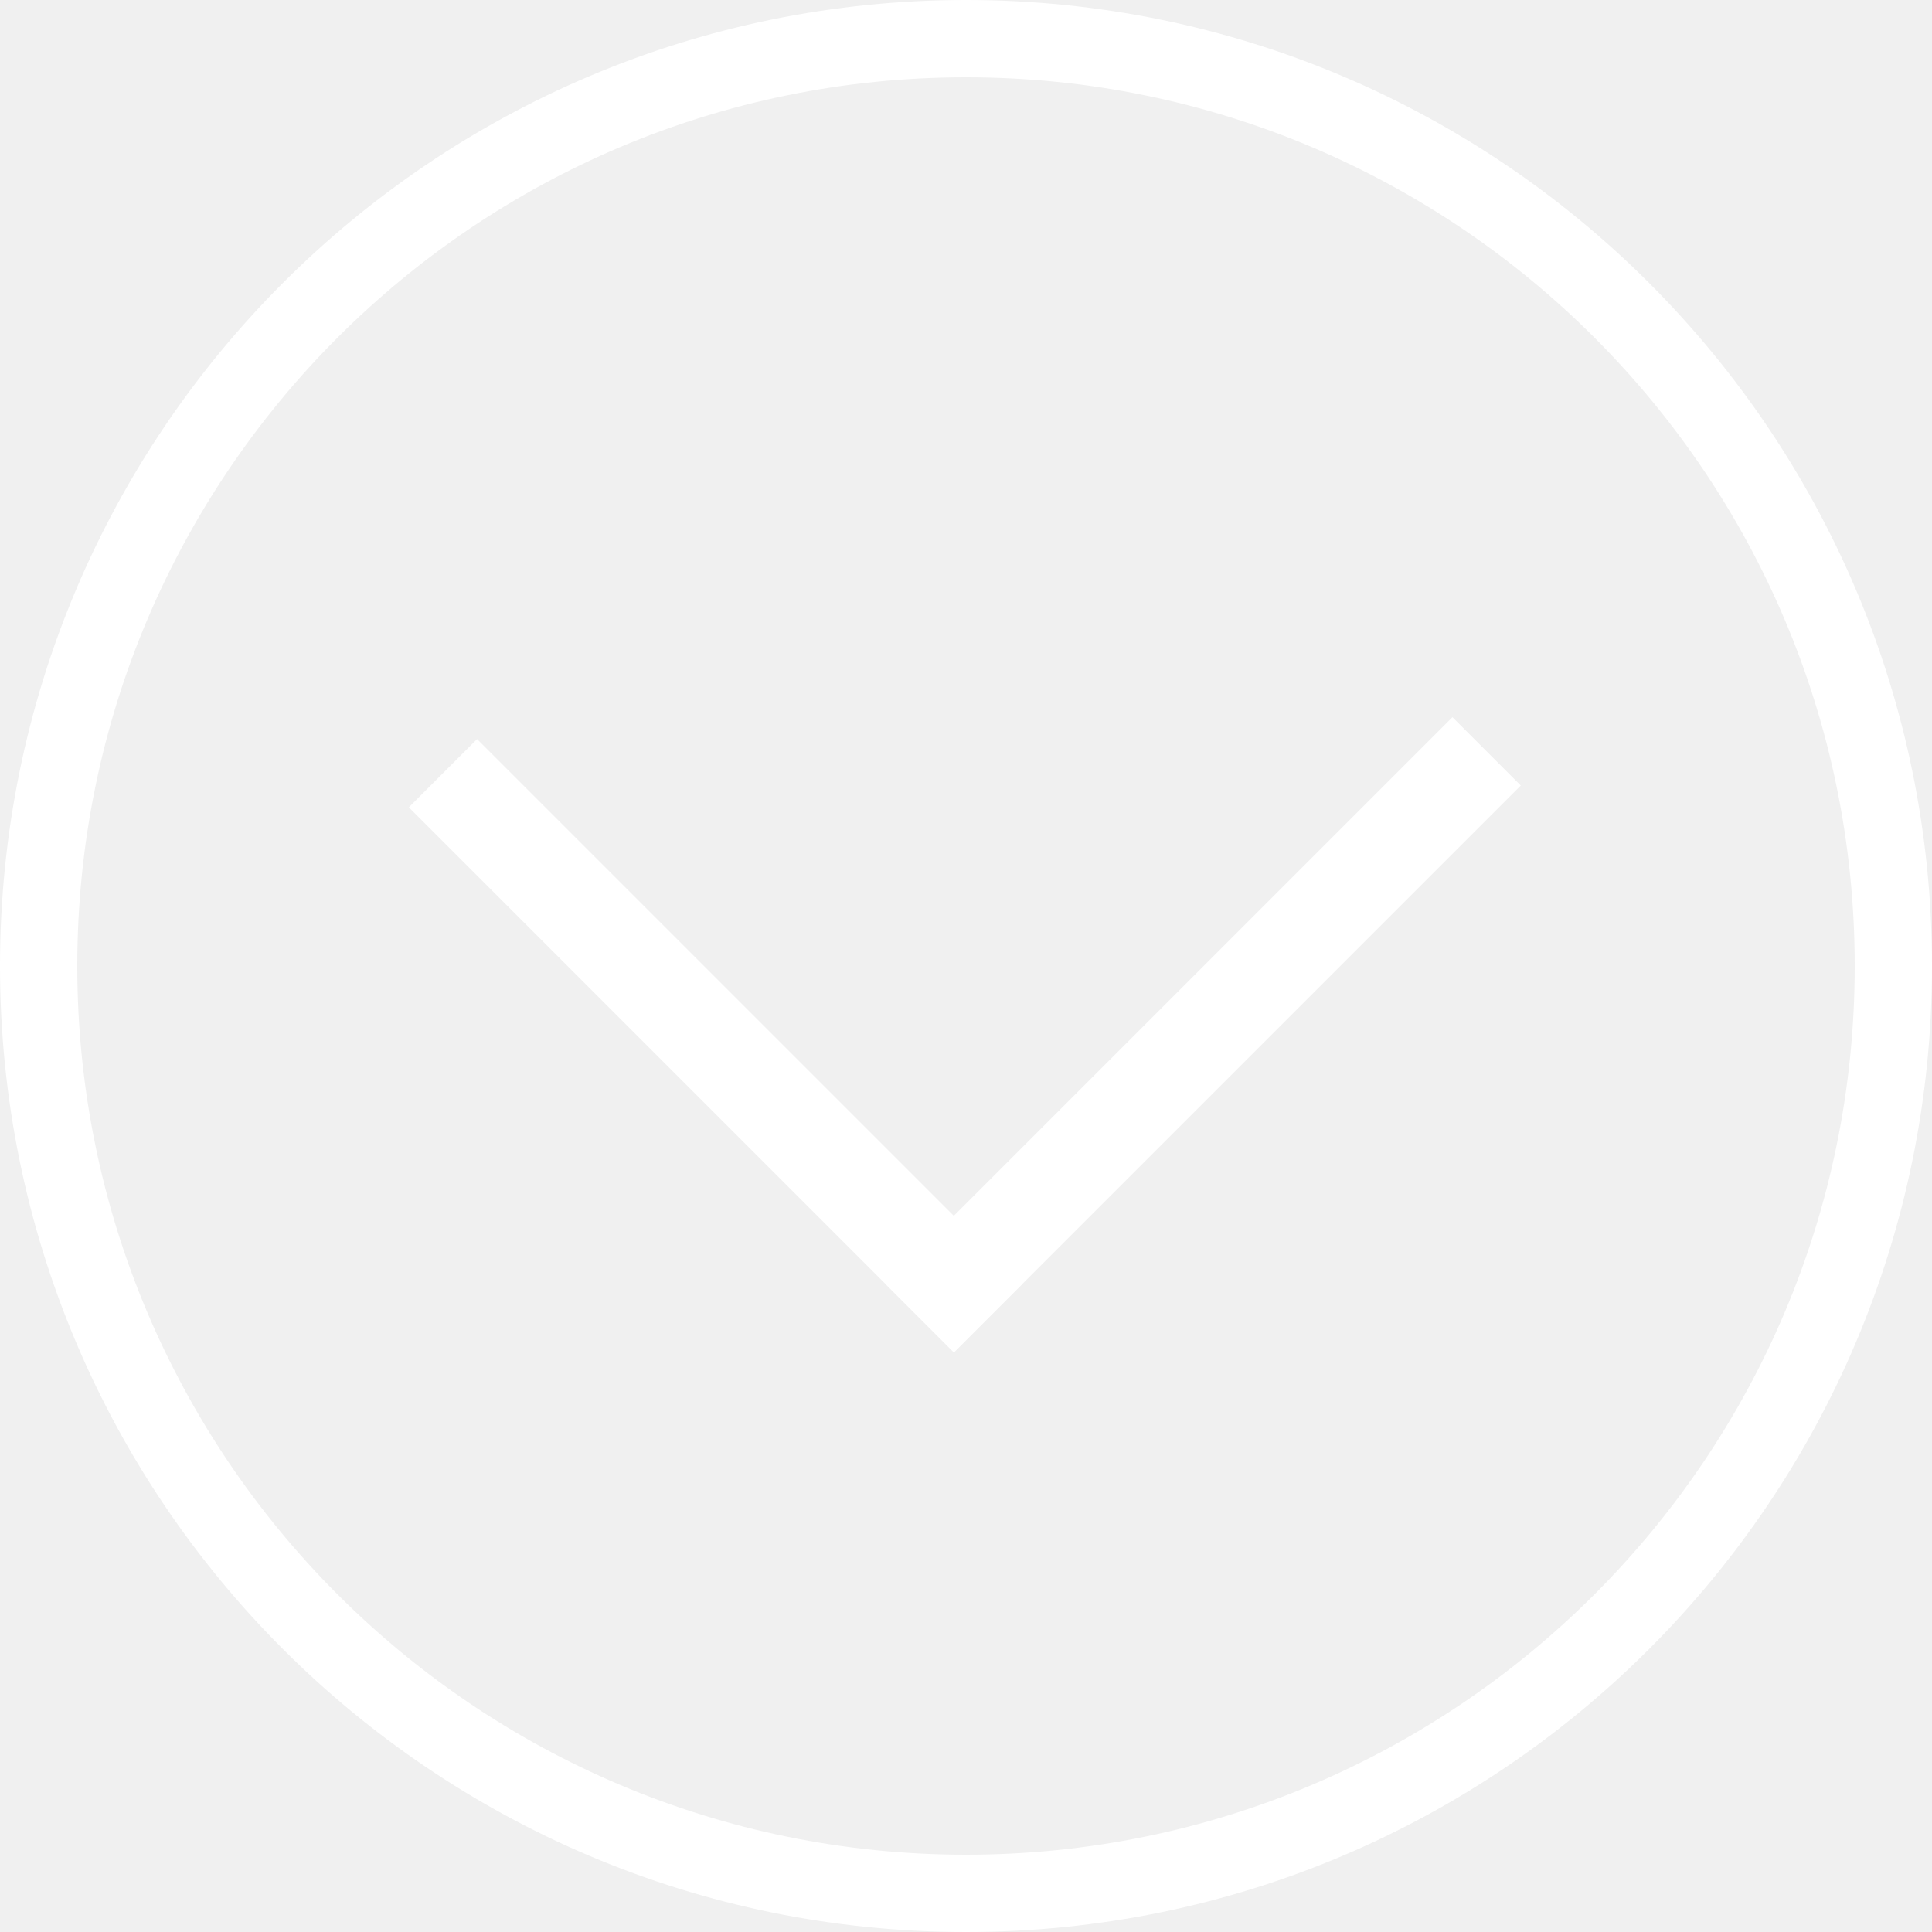
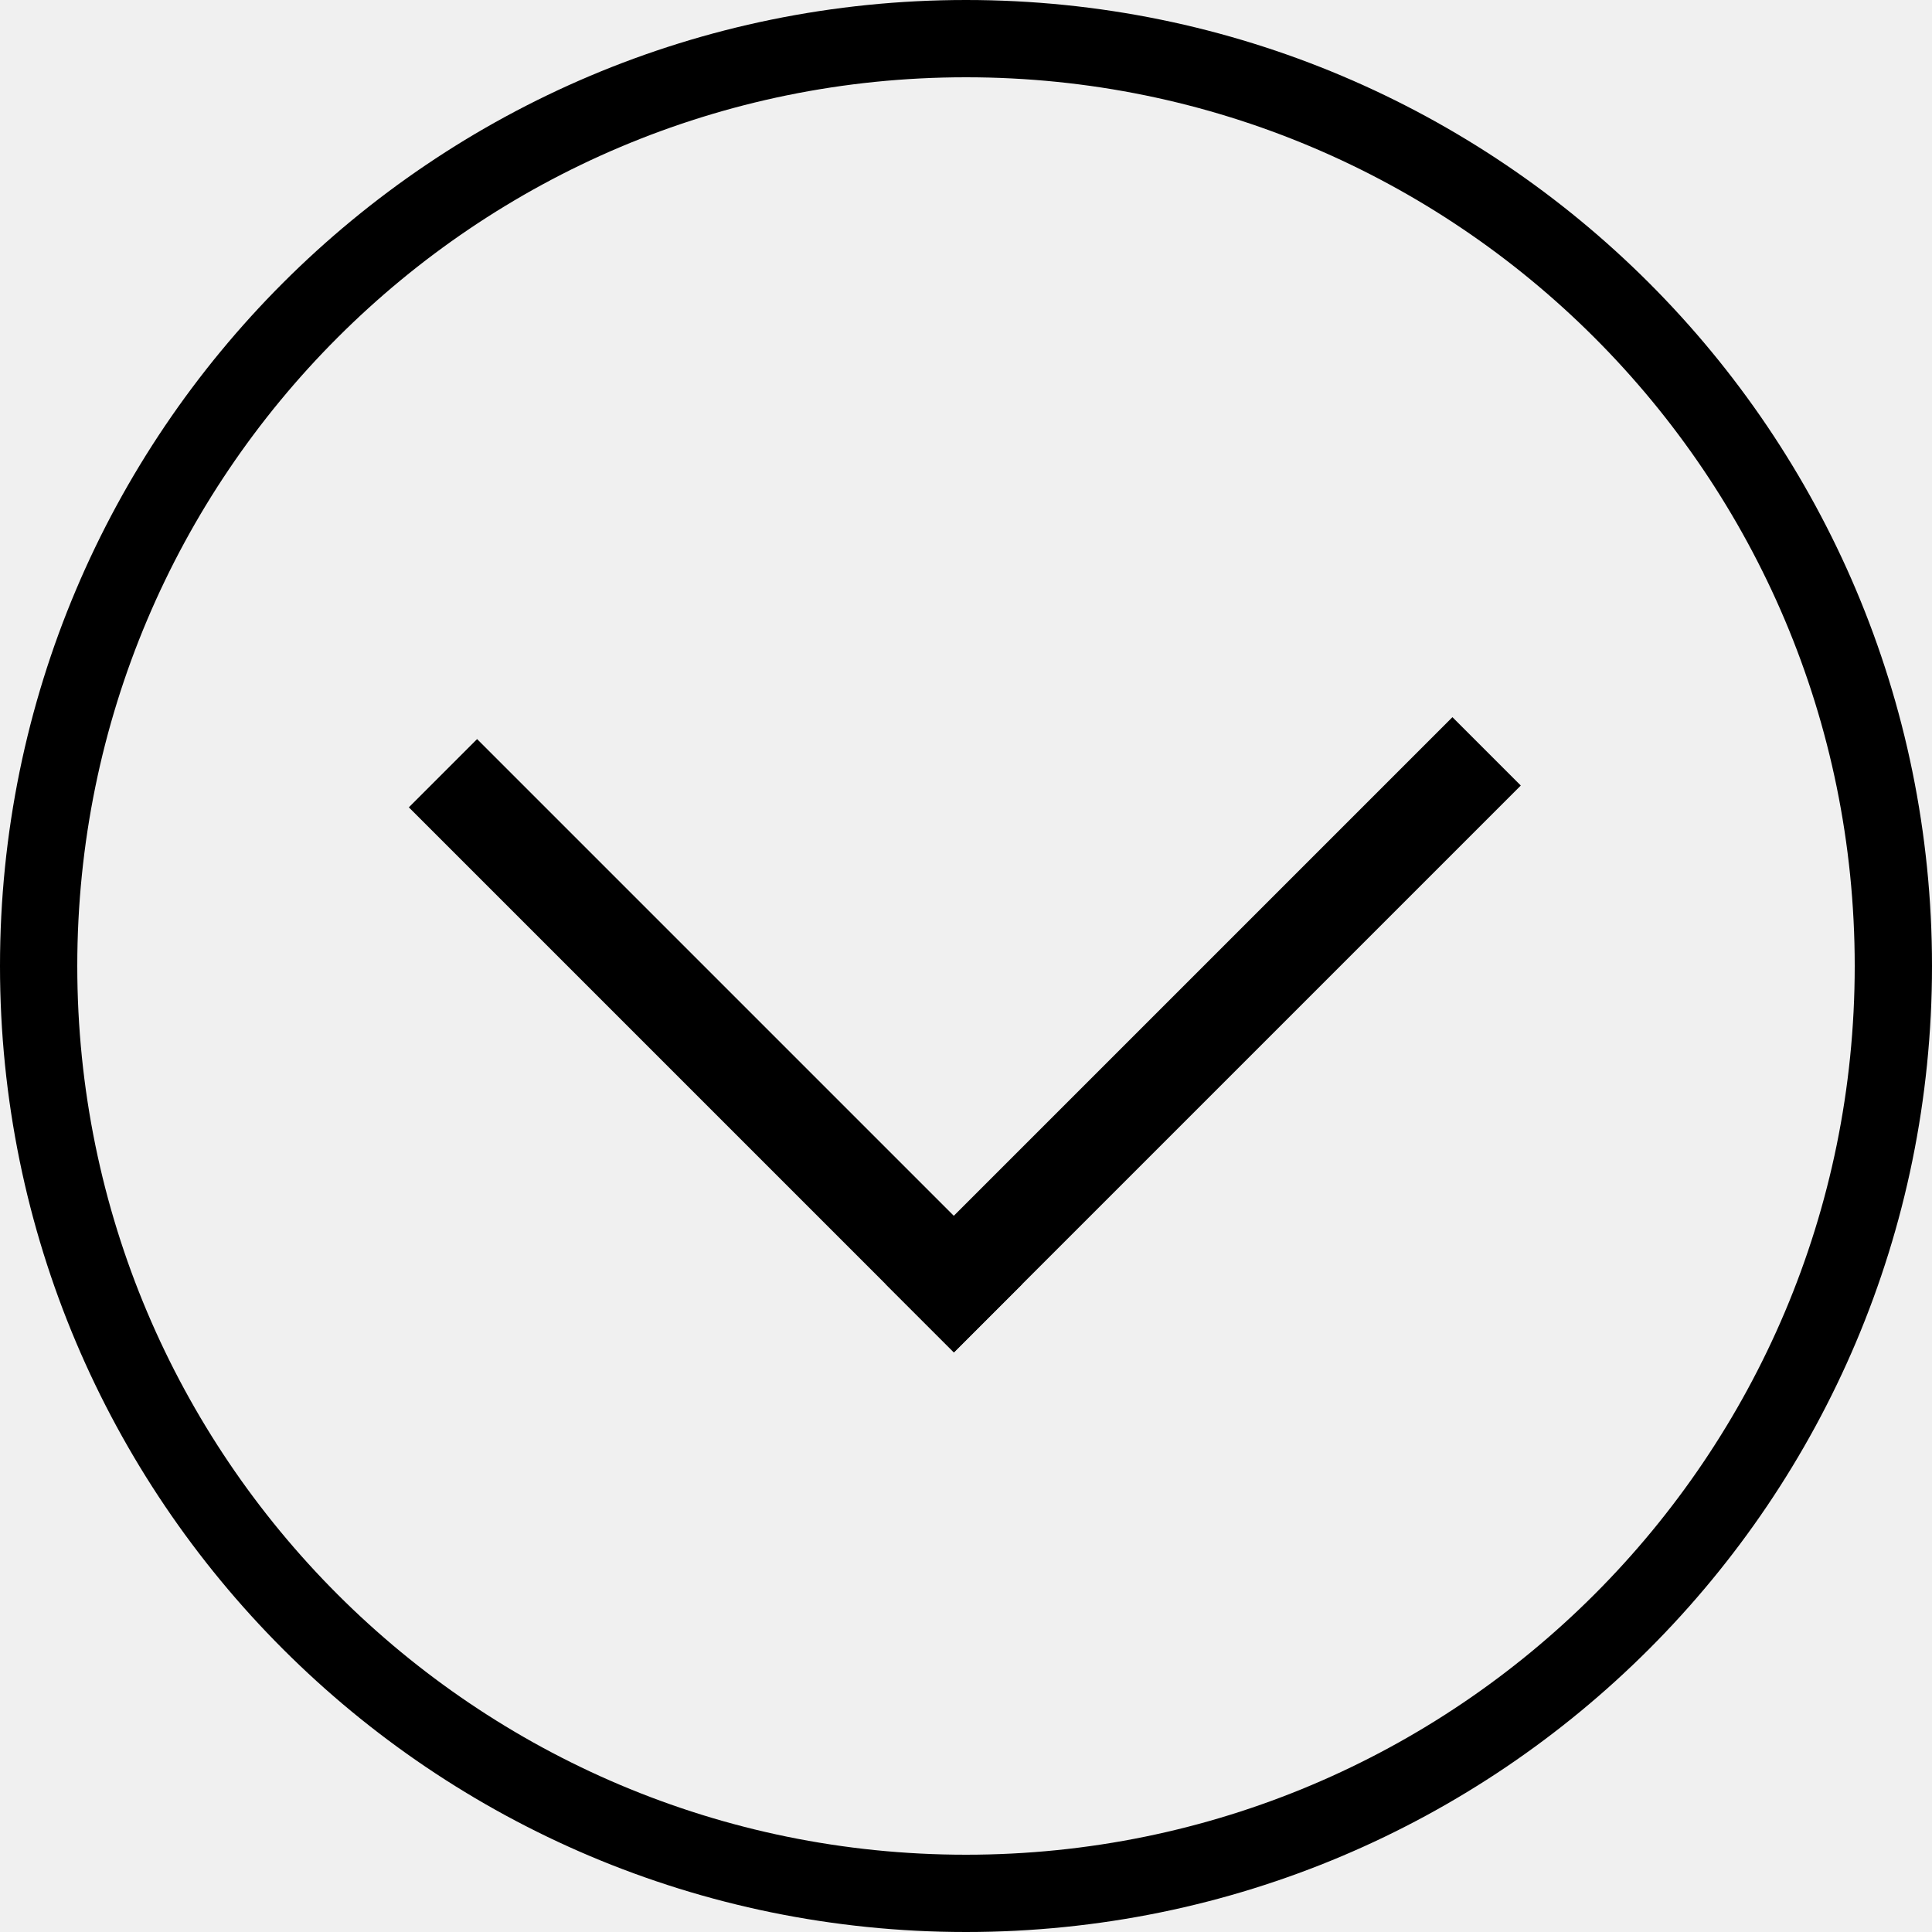
<svg xmlns="http://www.w3.org/2000/svg" width="50" height="50" viewBox="0 0 50 50" fill="none">
-   <circle cx="25" cy="25" r="24" transform="rotate(-180 25 25)" stroke="white" stroke-width="2" />
-   <rect x="39.357" y="20.329" width="20.747" height="2.502" transform="rotate(135 39.3572 20.3295)" fill="white" />
-   <rect x="12.347" y="19.127" width="19.949" height="2.498" transform="rotate(45 12.3467 19.1274)" fill="white" />
+   <circle cx="25" cy="25" r="24" transform="rotate(-180 25 25)" stroke="currentColor" stroke-width="2" />
+   <rect x="39.357" y="20.329" width="20.747" height="2.502" transform="rotate(135 39.3572 20.3295)" fill="currentColor" />
+   <rect x="12.347" y="19.127" width="19.949" height="2.498" transform="rotate(45 12.3467 19.1274)" fill="currentColor" />
</svg>
